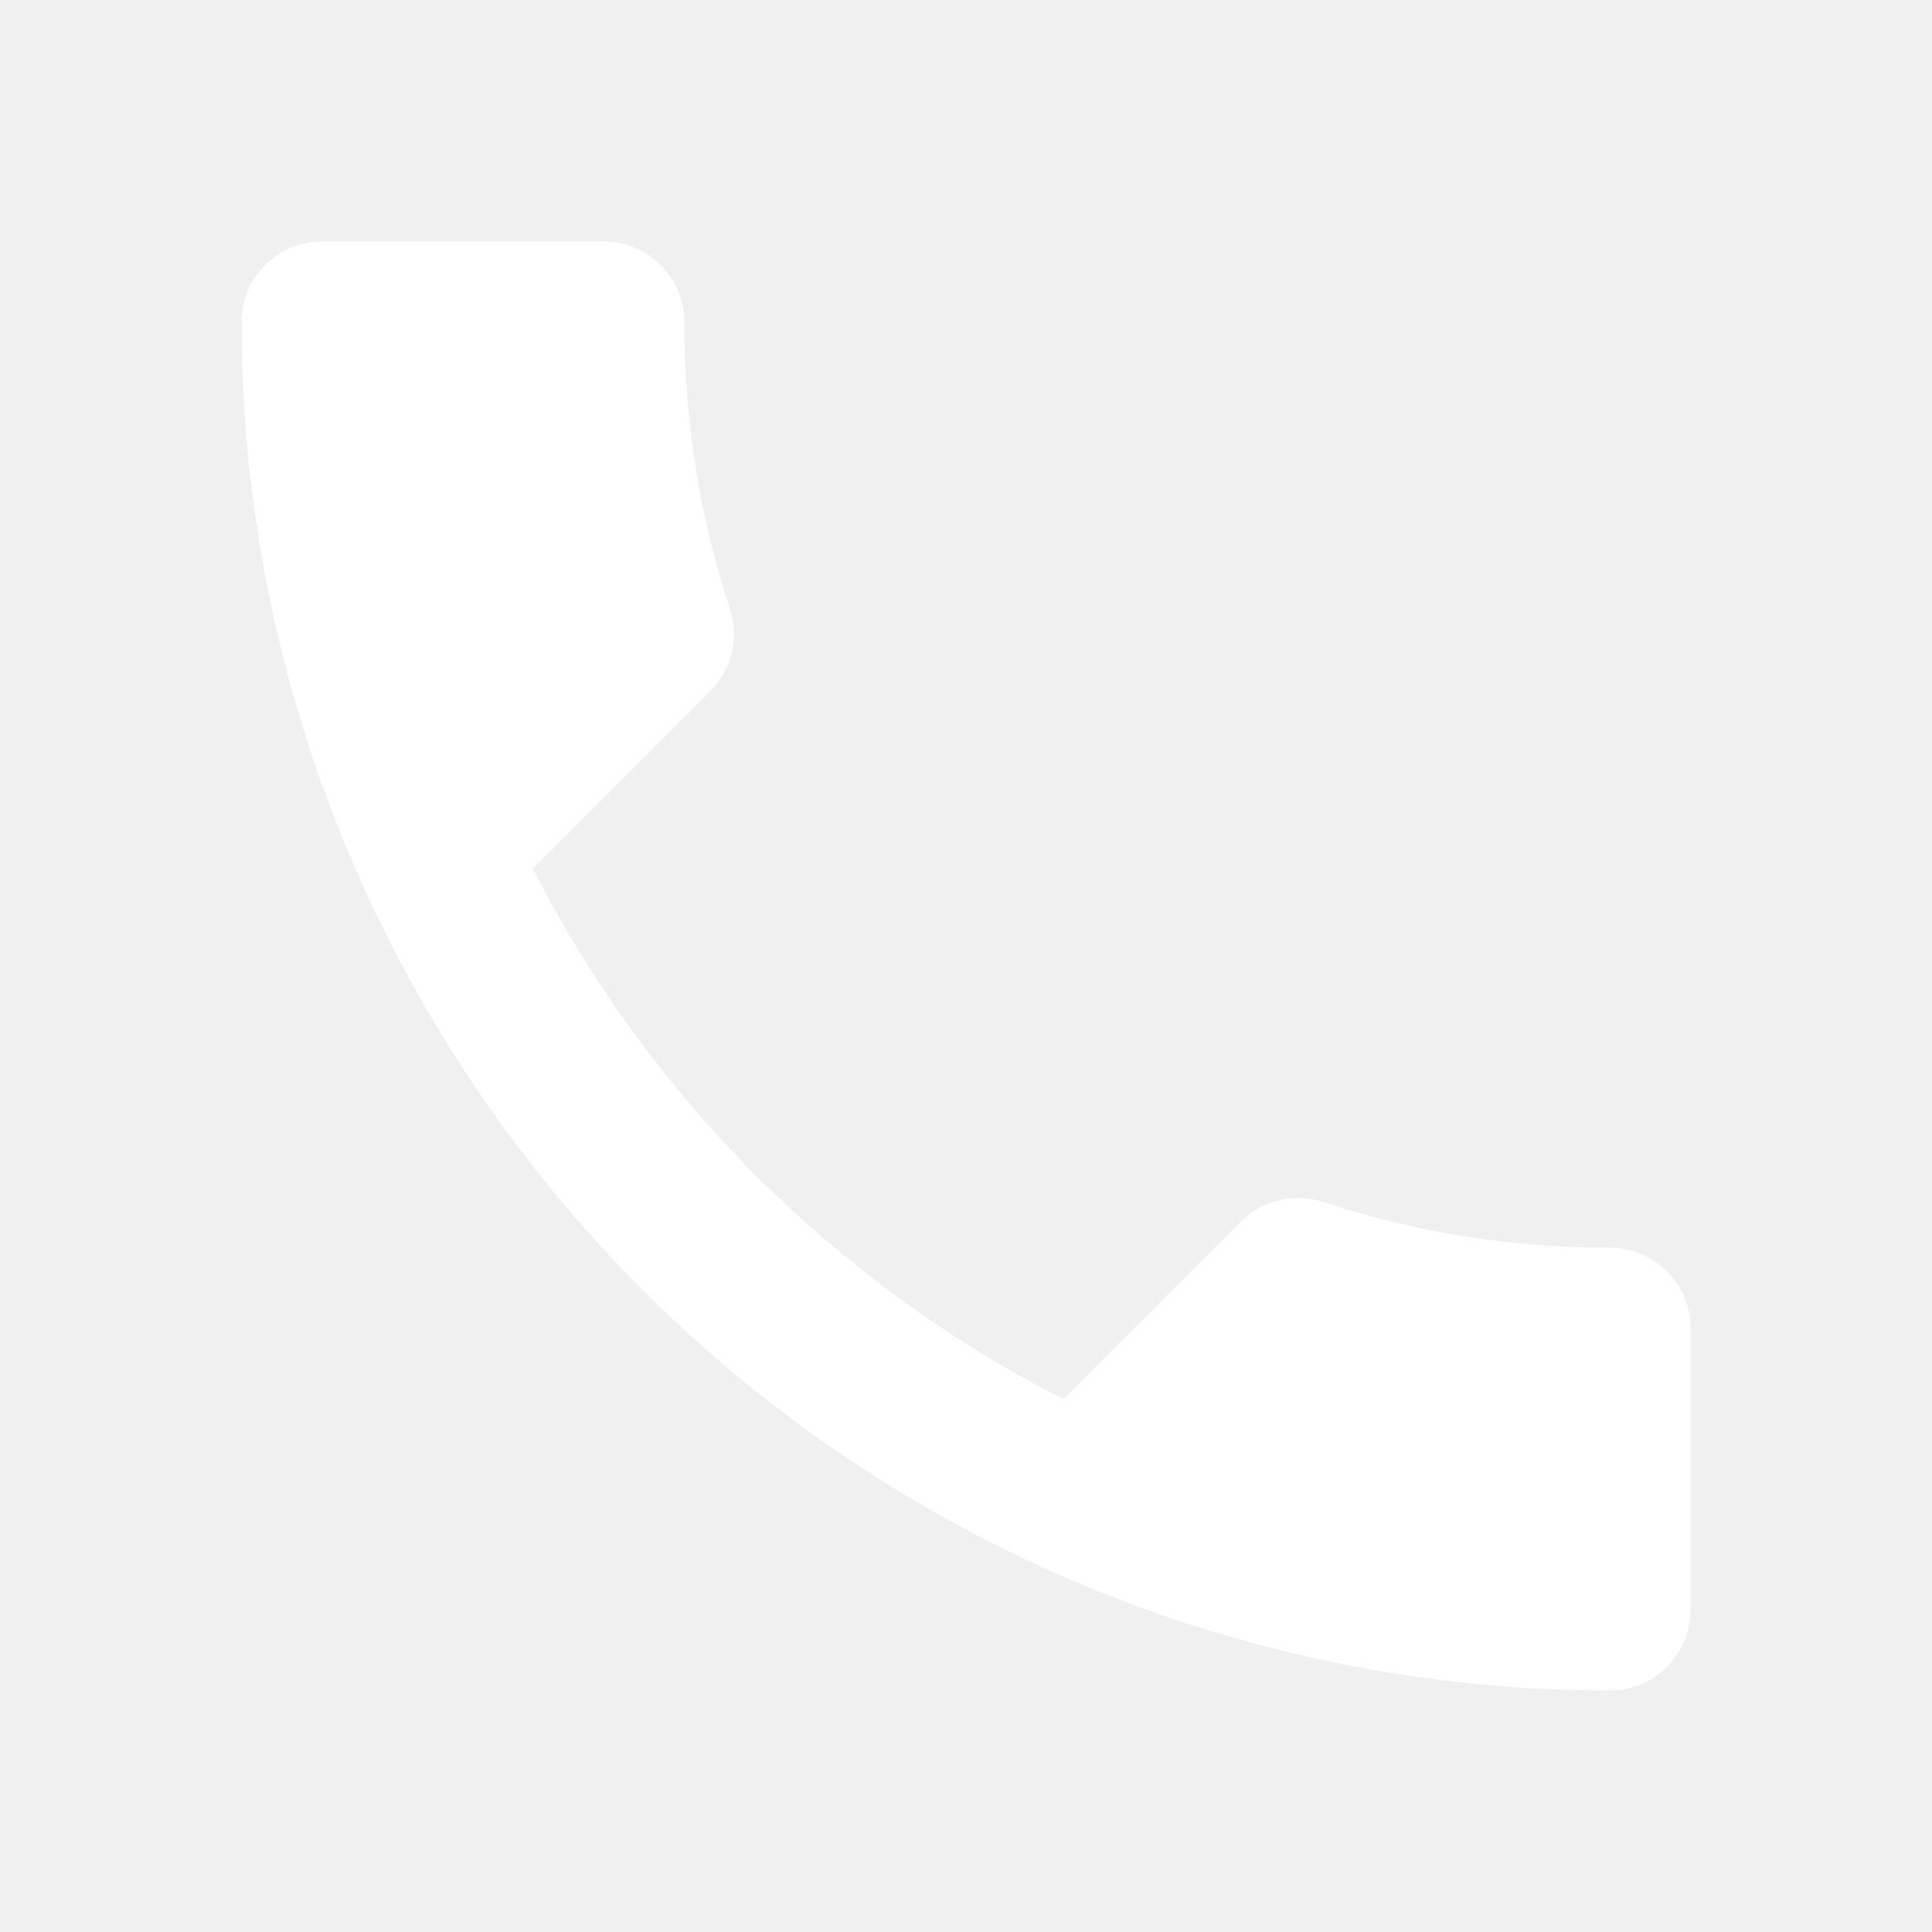
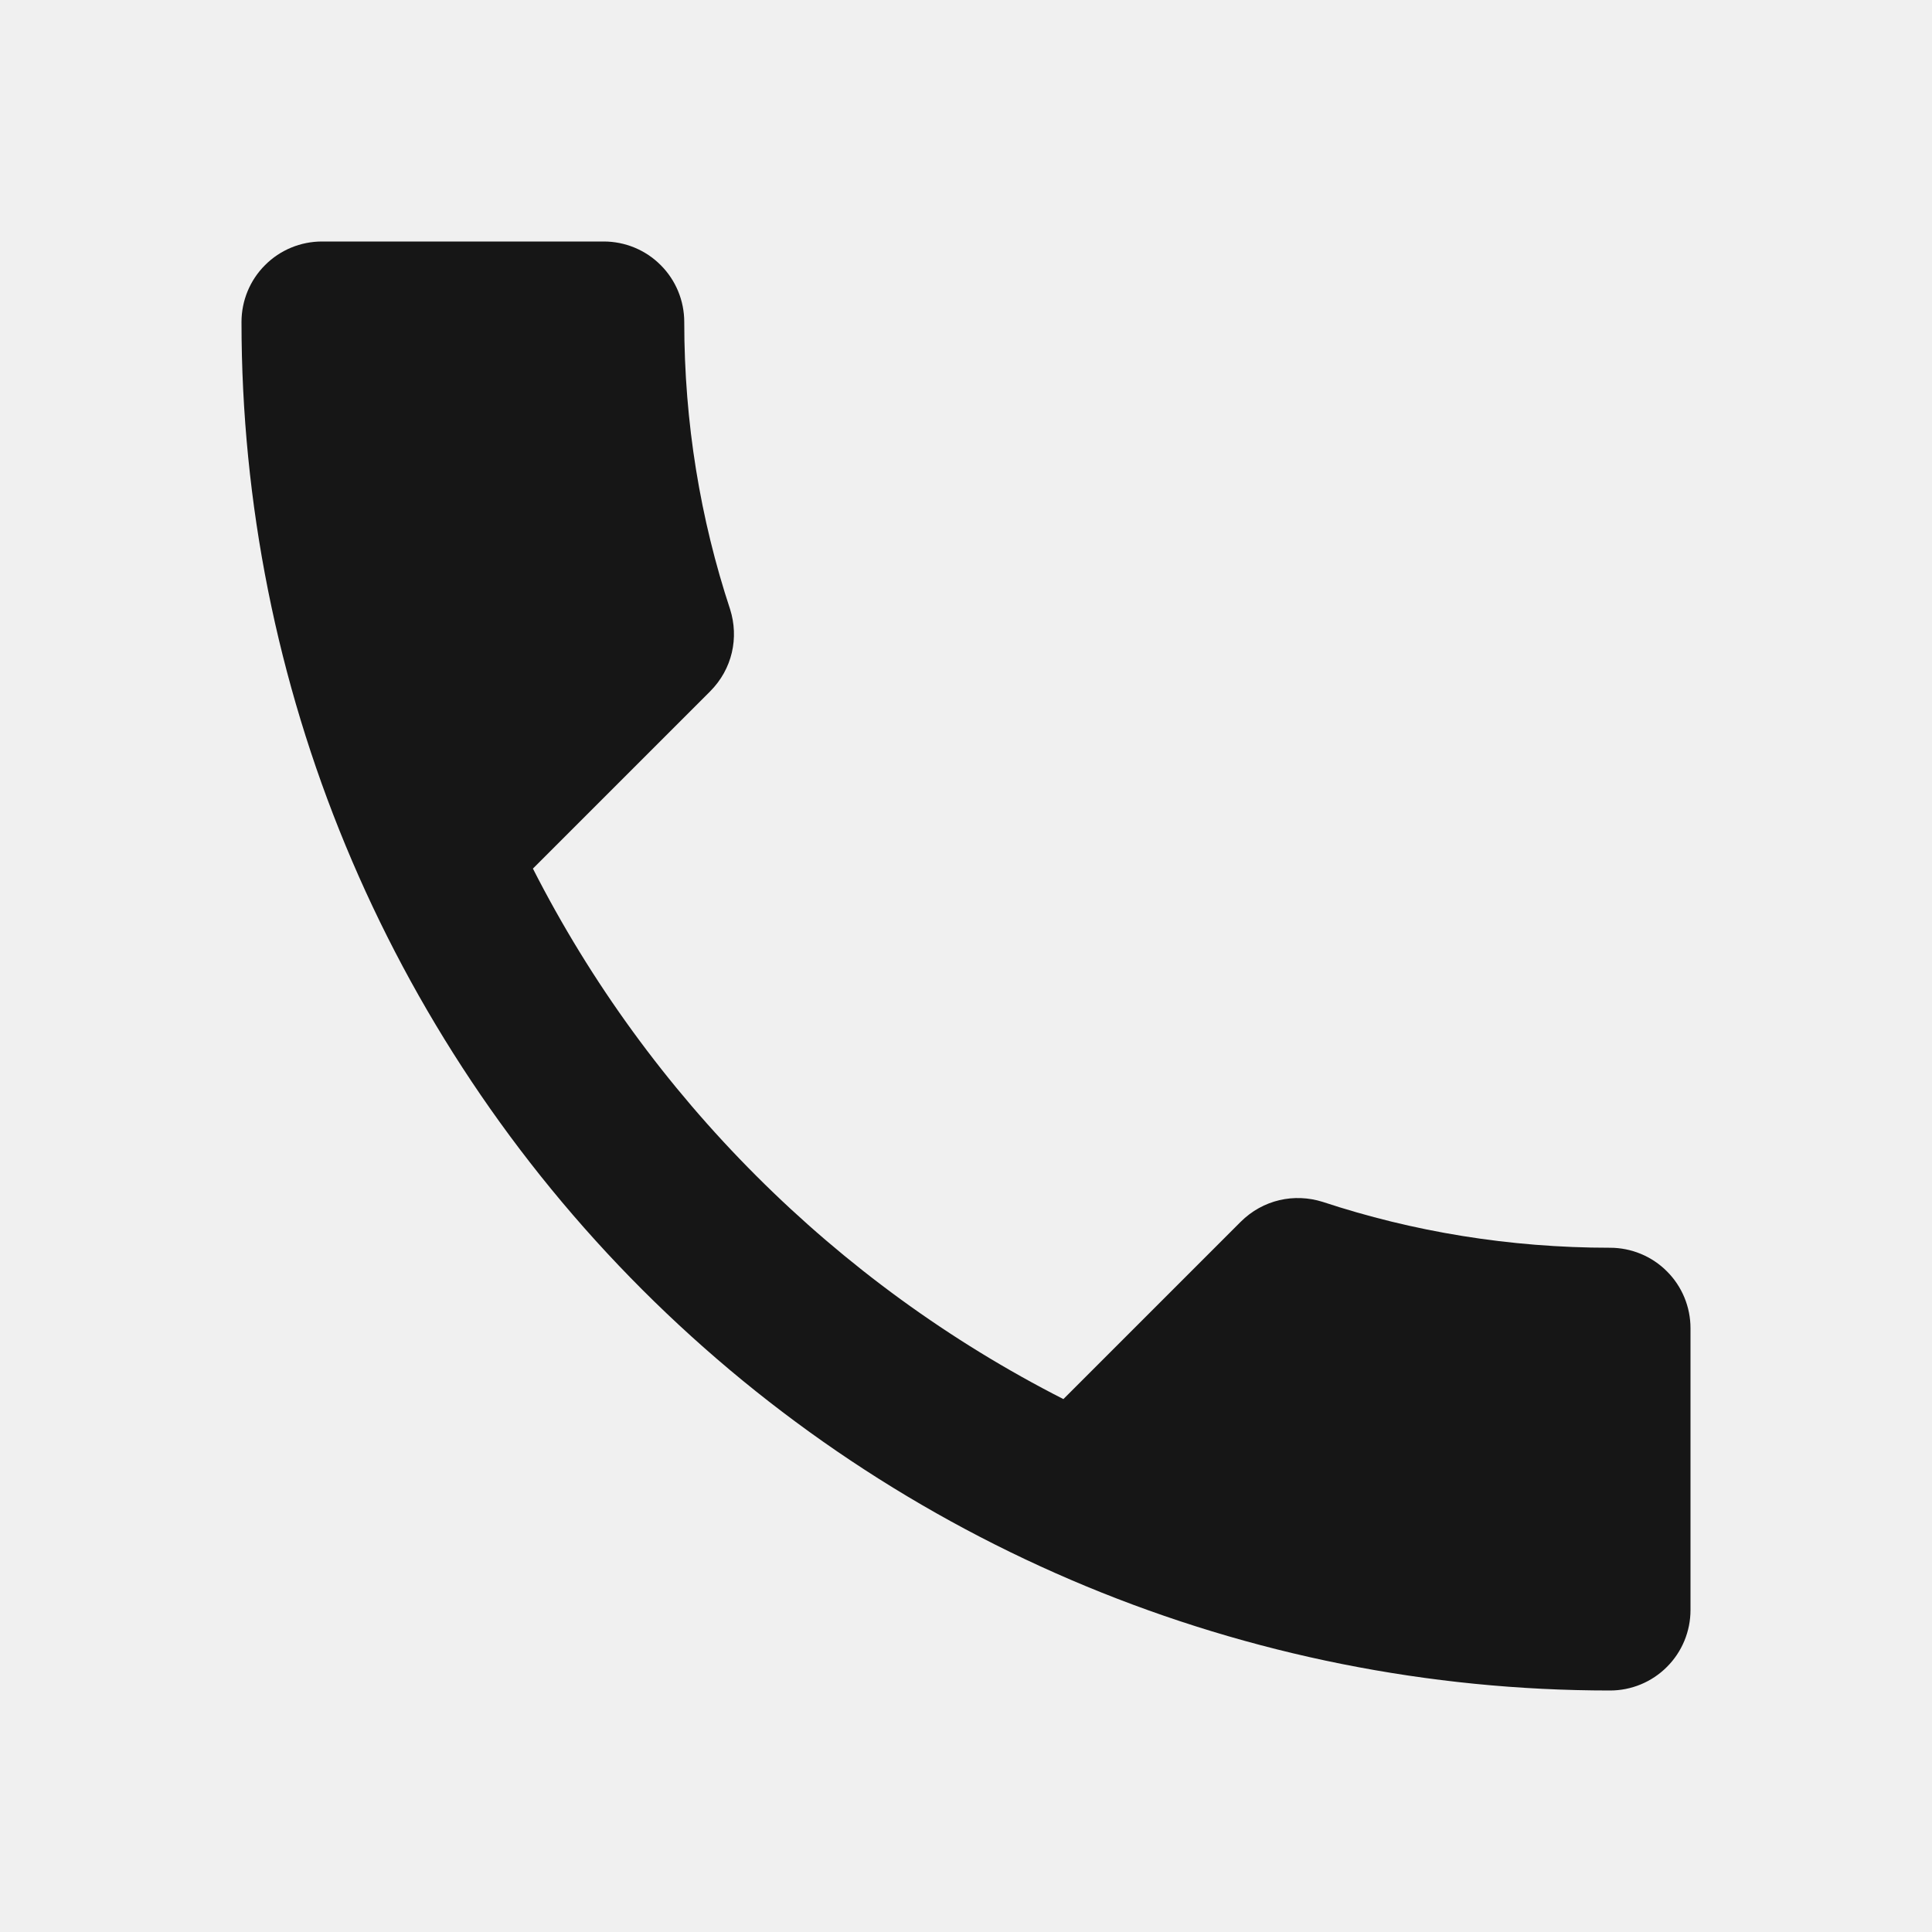
<svg xmlns="http://www.w3.org/2000/svg" width="24" height="24" viewBox="0 0 24 24" fill="none">
-   <path d="M6.62 10.79C8.06 13.62 10.38 15.94 13.21 17.38L15.41 15.18C15.69 14.9 16.08 14.82 16.43 14.93C17.55 15.3 18.75 15.5 20 15.5C20.265 15.5 20.52 15.605 20.707 15.793C20.895 15.98 21 16.235 21 16.5V20C21 20.265 20.895 20.52 20.707 20.707C20.52 20.895 20.265 21 20 21C15.491 21 11.167 19.209 7.979 16.021C4.791 12.833 3 8.509 3 4C3 3.735 3.105 3.48 3.293 3.293C3.48 3.105 3.735 3 4 3H7.5C7.765 3 8.02 3.105 8.207 3.293C8.395 3.48 8.5 3.735 8.5 4C8.5 5.25 8.7 6.45 9.07 7.57C9.18 7.92 9.1 8.31 8.82 8.59L6.62 10.79Z" fill="white" />
+   <path d="M6.62 10.79C8.06 13.62 10.38 15.94 13.21 17.38L15.41 15.18C15.69 14.9 16.08 14.82 16.43 14.93C17.55 15.3 18.75 15.5 20 15.5C20.265 15.5 20.52 15.605 20.707 15.793C20.895 15.98 21 16.235 21 16.5V20C21 20.265 20.895 20.52 20.707 20.707C20.52 20.895 20.265 21 20 21C15.491 21 11.167 19.209 7.979 16.021C4.791 12.833 3 8.509 3 4C3 3.735 3.105 3.48 3.293 3.293C3.48 3.105 3.735 3 4 3H7.5C7.765 3 8.02 3.105 8.207 3.293C8.395 3.48 8.5 3.735 8.5 4C8.5 5.25 8.7 6.45 9.07 7.57C9.18 7.92 9.1 8.31 8.82 8.59L6.62 10.79Z" fill="#161616" />
</svg>
